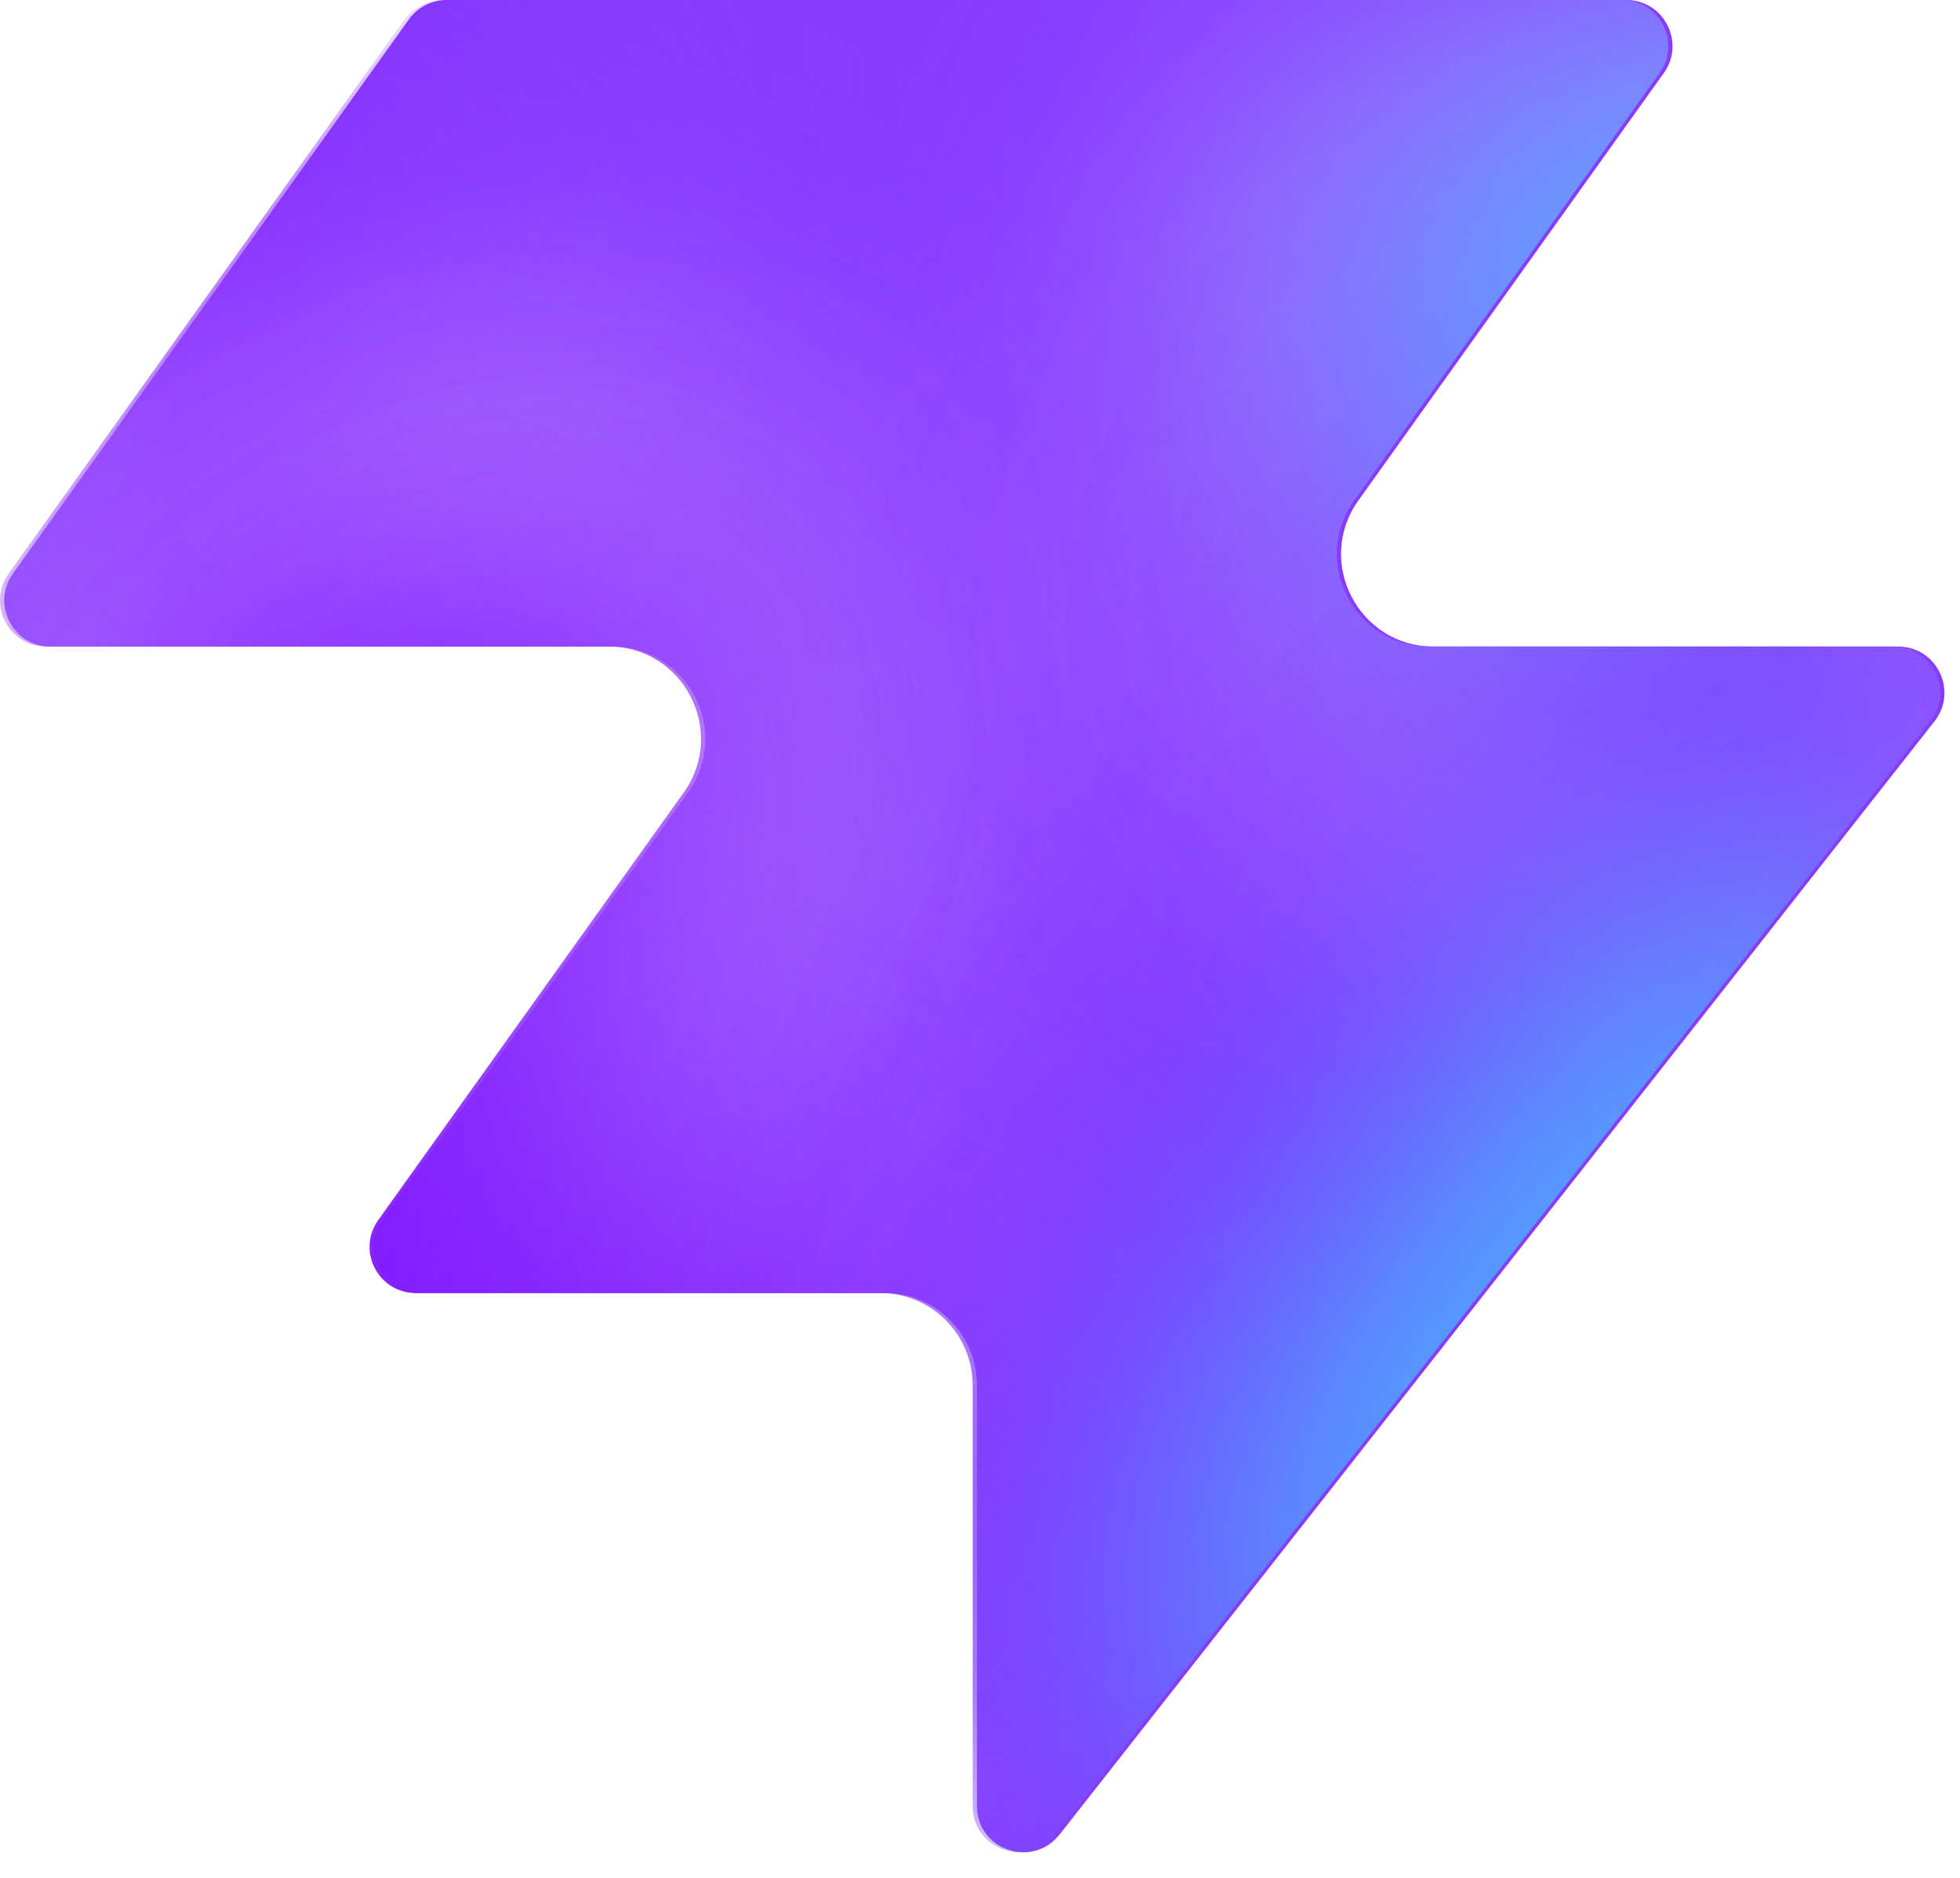
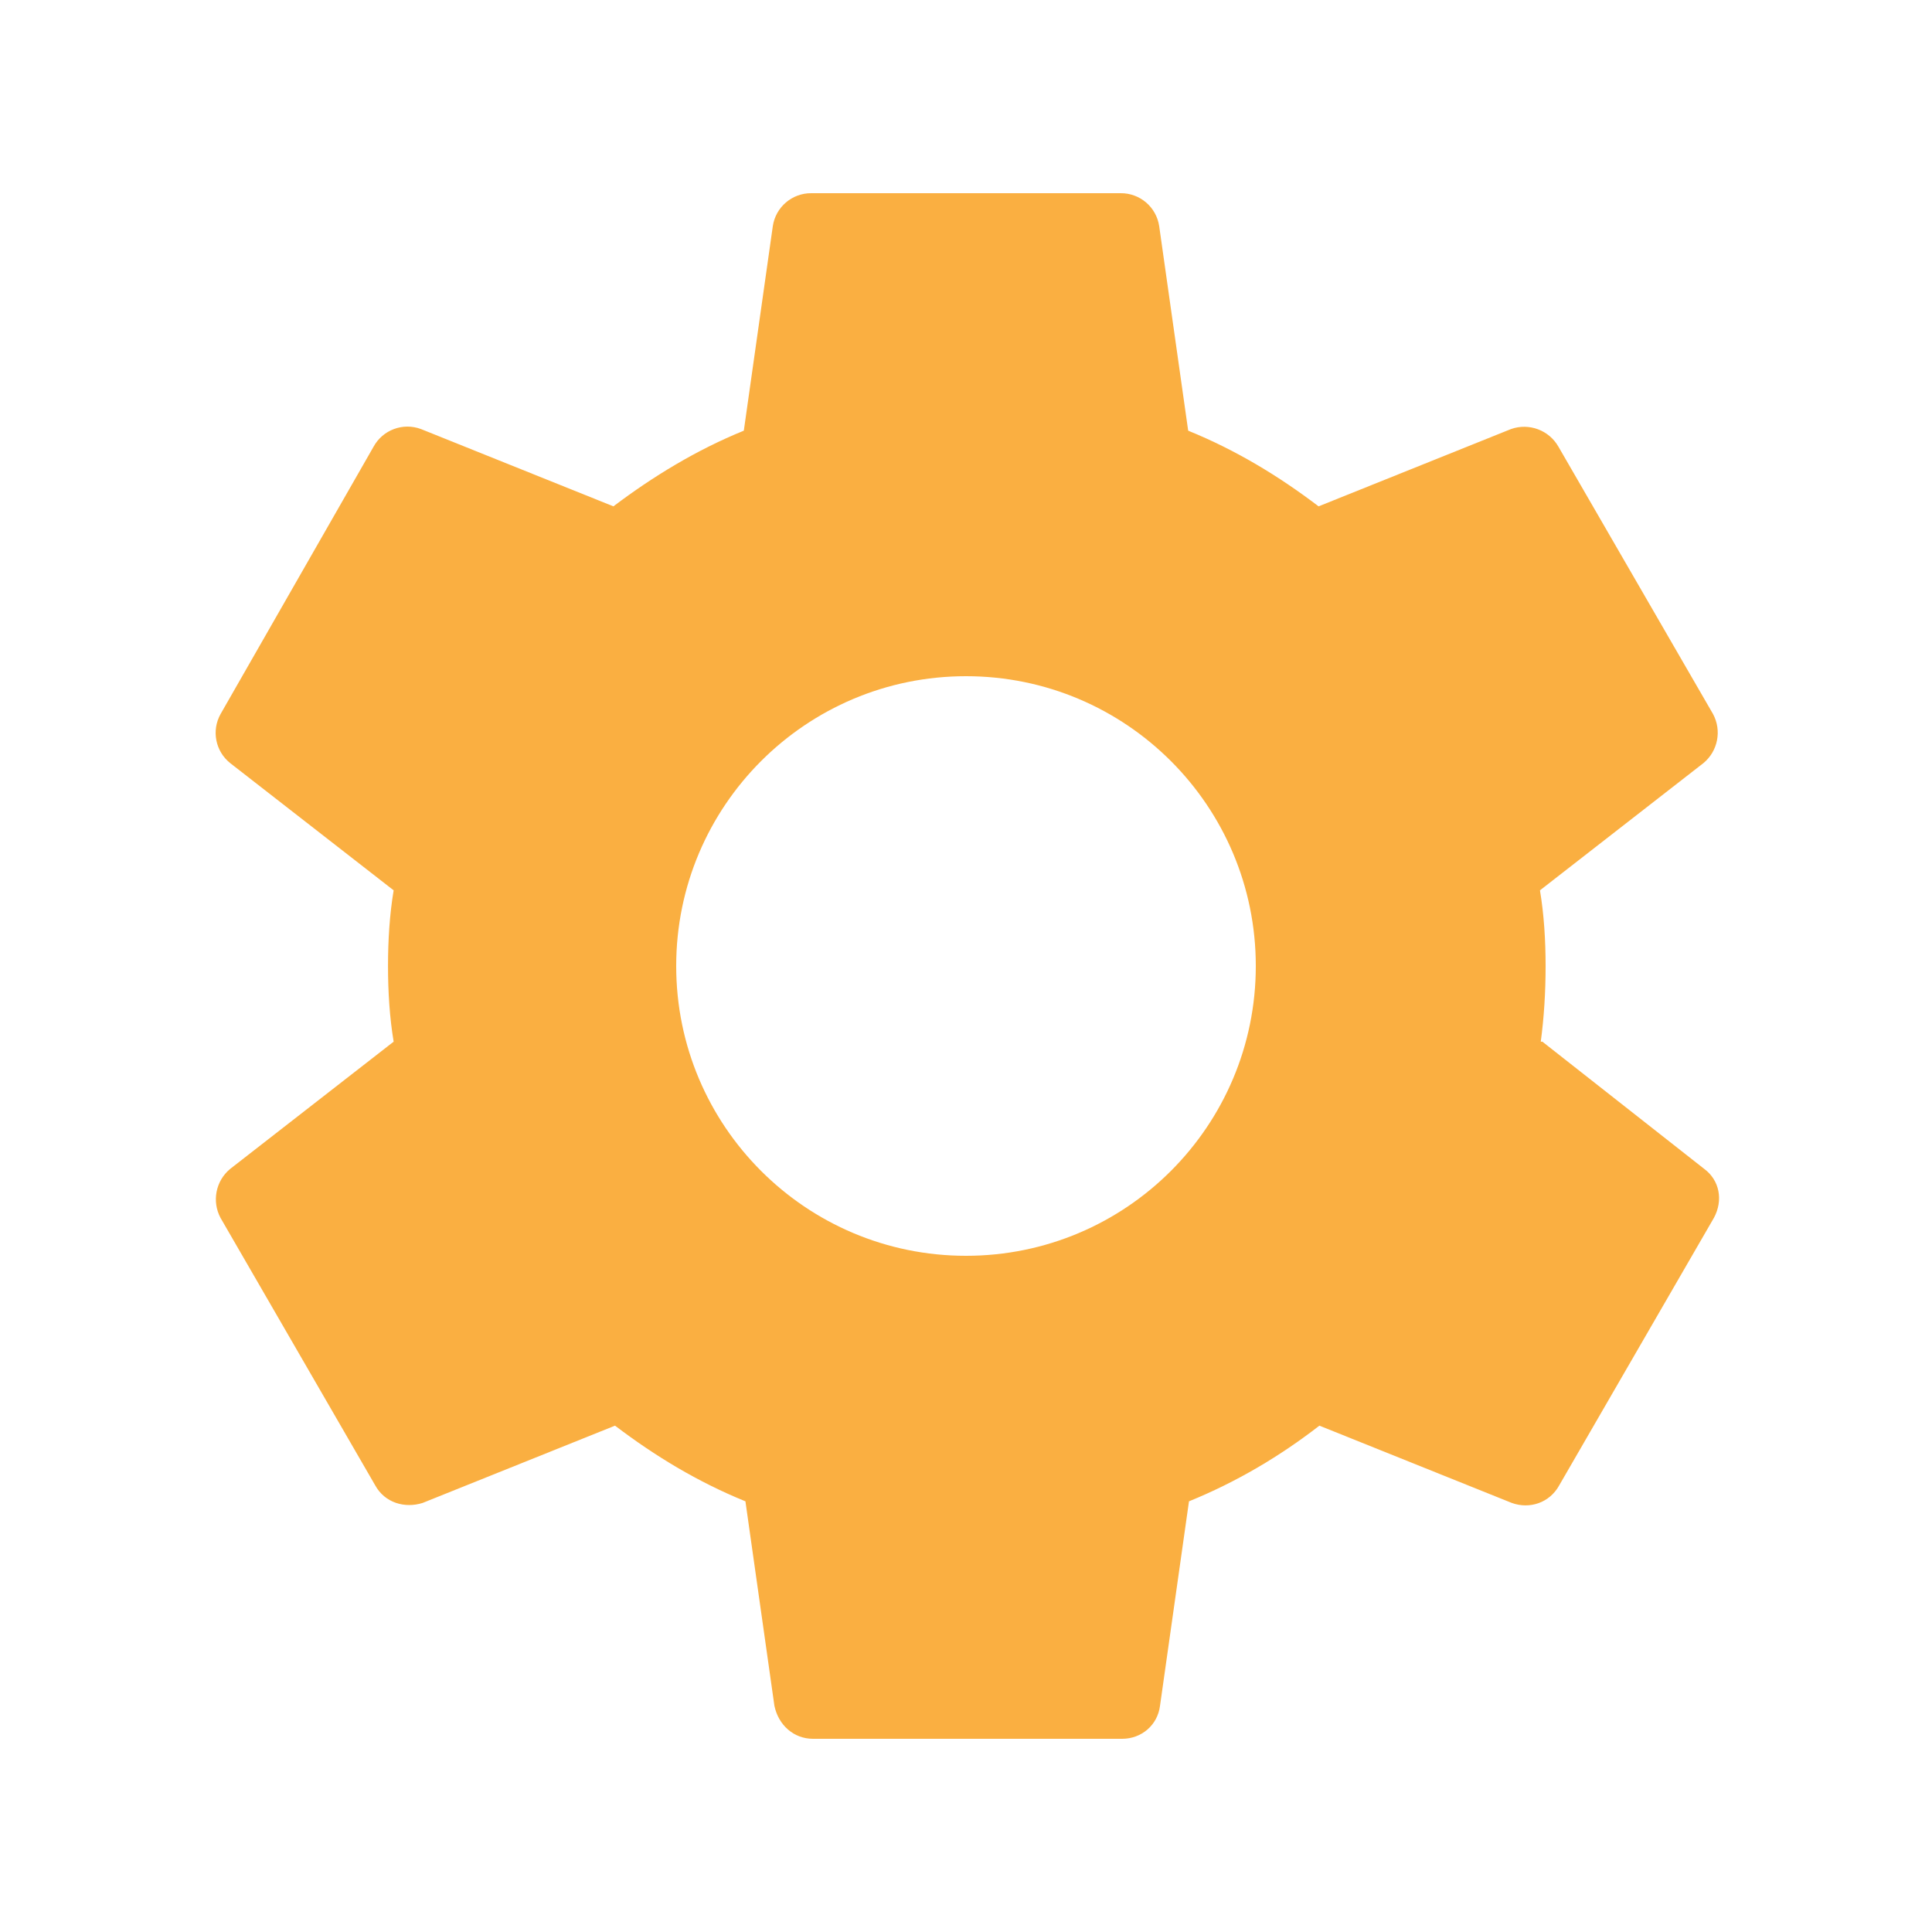
- <svg xmlns="http://www.w3.org/2000/svg" width="48" height="46" fill="none" viewBox="0 0 48 46">
-   <path fill="#863bff" d="M25.946 44.938c-.664.845-2.021.375-2.021-.698V33.937a2.26 2.26 0 0 0-2.262-2.262H10.287c-.92 0-1.456-1.04-.92-1.788l7.48-10.471c1.07-1.497 0-3.578-1.842-3.578H1.237c-.92 0-1.456-1.04-.92-1.788L10.013.474c.214-.297.556-.474.92-.474h28.894c.92 0 1.456 1.04.92 1.788l-7.48 10.471c-1.07 1.498 0 3.579 1.842 3.579h11.377c.943 0 1.473 1.088.89 1.83L25.947 44.94z" style="fill:#863bff;fill:color(display-p3 .525 .23 1);fill-opacity:1" />
-   <mask id="a" width="48" height="46" x="0" y="0" maskUnits="userSpaceOnUse" style="mask-type:alpha">
-     <path fill="#000" d="M25.842 44.938c-.664.844-2.021.375-2.021-.698V33.937a2.26 2.26 0 0 0-2.262-2.262H10.183c-.92 0-1.456-1.04-.92-1.788l7.48-10.471c1.07-1.498 0-3.579-1.842-3.579H1.133c-.92 0-1.456-1.04-.92-1.787L9.91.473c.214-.297.556-.474.92-.474h28.894c.92 0 1.456 1.04.92 1.788l-7.48 10.471c-1.07 1.498 0 3.578 1.842 3.578h11.377c.943 0 1.473 1.088.89 1.832L25.843 44.94z" style="fill:#000;fill-opacity:1" />
-   </mask>
-   <g mask="url(#a)">
-     <g filter="url(#b)">
-       <ellipse cx="5.508" cy="14.704" fill="#ede6ff" rx="5.508" ry="14.704" style="fill:#ede6ff;fill:color(display-p3 .927 .903 1);fill-opacity:1" transform="matrix(.00324 1 1 -.00324 -4.47 31.516)" />
-     </g>
-     <g filter="url(#c)">
-       <ellipse cx="10.399" cy="29.851" fill="#ede6ff" rx="10.399" ry="29.851" style="fill:#ede6ff;fill:color(display-p3 .927 .903 1);fill-opacity:1" transform="matrix(.00324 1 1 -.00324 -39.328 7.883)" />
-     </g>
-     <g filter="url(#d)">
-       <ellipse cx="5.508" cy="30.487" fill="#7e14ff" rx="5.508" ry="30.487" style="fill:#7e14ff;fill:color(display-p3 .492 .077 1);fill-opacity:1" transform="rotate(89.814 -25.913 -14.639)scale(1 -1)" />
-     </g>
-     <g filter="url(#e)">
-       <ellipse cx="5.508" cy="30.599" fill="#7e14ff" rx="5.508" ry="30.599" style="fill:#7e14ff;fill:color(display-p3 .492 .077 1);fill-opacity:1" transform="rotate(89.814 -32.644 -3.334)scale(1 -1)" />
-     </g>
-     <g filter="url(#f)">
-       <ellipse cx="5.508" cy="30.599" fill="#7e14ff" rx="5.508" ry="30.599" style="fill:#7e14ff;fill:color(display-p3 .492 .077 1);fill-opacity:1" transform="matrix(.00324 1 1 -.00324 -34.34 30.47)" />
-     </g>
-     <g filter="url(#g)">
-       <ellipse cx="14.072" cy="22.078" fill="#ede6ff" rx="14.072" ry="22.078" style="fill:#ede6ff;fill:color(display-p3 .927 .903 1);fill-opacity:1" transform="rotate(93.35 24.506 48.493)scale(-1 1)" />
-     </g>
-     <g filter="url(#h)">
-       <ellipse cx="3.47" cy="21.501" fill="#7e14ff" rx="3.47" ry="21.501" style="fill:#7e14ff;fill:color(display-p3 .492 .077 1);fill-opacity:1" transform="rotate(89.009 28.708 47.59)scale(-1 1)" />
-     </g>
-     <g filter="url(#i)">
-       <ellipse cx="3.47" cy="21.501" fill="#7e14ff" rx="3.47" ry="21.501" style="fill:#7e14ff;fill:color(display-p3 .492 .077 1);fill-opacity:1" transform="rotate(89.009 28.708 47.59)scale(-1 1)" />
-     </g>
-     <g filter="url(#j)">
-       <ellipse cx=".387" cy="8.972" fill="#7e14ff" rx="4.407" ry="29.108" style="fill:#7e14ff;fill:color(display-p3 .492 .077 1);fill-opacity:1" transform="rotate(39.51 .387 8.972)" />
-     </g>
-     <g filter="url(#k)">
-       <ellipse cx="47.523" cy="-6.092" fill="#7e14ff" rx="4.407" ry="29.108" style="fill:#7e14ff;fill:color(display-p3 .492 .077 1);fill-opacity:1" transform="rotate(37.892 47.523 -6.092)" />
-     </g>
-     <g filter="url(#l)">
-       <ellipse cx="41.412" cy="6.333" fill="#47bfff" rx="5.971" ry="9.665" style="fill:#47bfff;fill:color(display-p3 .28 .748 1);fill-opacity:1" transform="rotate(37.892 41.412 6.333)" />
-     </g>
-     <g filter="url(#m)">
-       <ellipse cx="-1.879" cy="38.332" fill="#7e14ff" rx="4.407" ry="29.108" style="fill:#7e14ff;fill:color(display-p3 .492 .077 1);fill-opacity:1" transform="rotate(37.892 -1.88 38.332)" />
-     </g>
-     <g filter="url(#n)">
-       <ellipse cx="-1.879" cy="38.332" fill="#7e14ff" rx="4.407" ry="29.108" style="fill:#7e14ff;fill:color(display-p3 .492 .077 1);fill-opacity:1" transform="rotate(37.892 -1.88 38.332)" />
-     </g>
-     <g filter="url(#o)">
-       <ellipse cx="35.651" cy="29.907" fill="#7e14ff" rx="4.407" ry="29.108" style="fill:#7e14ff;fill:color(display-p3 .492 .077 1);fill-opacity:1" transform="rotate(37.892 35.651 29.907)" />
-     </g>
-     <g filter="url(#p)">
-       <ellipse cx="38.418" cy="32.4" fill="#47bfff" rx="5.971" ry="15.297" style="fill:#47bfff;fill:color(display-p3 .28 .748 1);fill-opacity:1" transform="rotate(37.892 38.418 32.4)" />
-     </g>
-   </g>
-   <defs>
-     <filter id="b" width="60.045" height="41.654" x="-19.77" y="16.149" color-interpolation-filters="sRGB" filterUnits="userSpaceOnUse">
-       <feFlood flood-opacity="0" result="BackgroundImageFix" />
-       <feBlend in="SourceGraphic" in2="BackgroundImageFix" result="shape" />
-       <feGaussianBlur result="effect1_foregroundBlur_2002_17158" stdDeviation="7.659" />
-     </filter>
-     <filter id="c" width="90.34" height="51.437" x="-54.613" y="-7.533" color-interpolation-filters="sRGB" filterUnits="userSpaceOnUse">
-       <feFlood flood-opacity="0" result="BackgroundImageFix" />
-       <feBlend in="SourceGraphic" in2="BackgroundImageFix" result="shape" />
-       <feGaussianBlur result="effect1_foregroundBlur_2002_17158" stdDeviation="7.659" />
-     </filter>
-     <filter id="d" width="79.355" height="29.4" x="-49.64" y="2.03" color-interpolation-filters="sRGB" filterUnits="userSpaceOnUse">
-       <feFlood flood-opacity="0" result="BackgroundImageFix" />
-       <feBlend in="SourceGraphic" in2="BackgroundImageFix" result="shape" />
-       <feGaussianBlur result="effect1_foregroundBlur_2002_17158" stdDeviation="4.596" />
-     </filter>
-     <filter id="e" width="79.579" height="29.4" x="-45.045" y="20.029" color-interpolation-filters="sRGB" filterUnits="userSpaceOnUse">
-       <feFlood flood-opacity="0" result="BackgroundImageFix" />
-       <feBlend in="SourceGraphic" in2="BackgroundImageFix" result="shape" />
-       <feGaussianBlur result="effect1_foregroundBlur_2002_17158" stdDeviation="4.596" />
-     </filter>
-     <filter id="f" width="79.579" height="29.4" x="-43.513" y="21.178" color-interpolation-filters="sRGB" filterUnits="userSpaceOnUse">
-       <feFlood flood-opacity="0" result="BackgroundImageFix" />
-       <feBlend in="SourceGraphic" in2="BackgroundImageFix" result="shape" />
-       <feGaussianBlur result="effect1_foregroundBlur_2002_17158" stdDeviation="4.596" />
-     </filter>
-     <filter id="g" width="74.749" height="58.852" x="15.756" y="-17.901" color-interpolation-filters="sRGB" filterUnits="userSpaceOnUse">
-       <feFlood flood-opacity="0" result="BackgroundImageFix" />
-       <feBlend in="SourceGraphic" in2="BackgroundImageFix" result="shape" />
-       <feGaussianBlur result="effect1_foregroundBlur_2002_17158" stdDeviation="7.659" />
-     </filter>
-     <filter id="h" width="61.377" height="25.362" x="23.548" y="2.284" color-interpolation-filters="sRGB" filterUnits="userSpaceOnUse">
-       <feFlood flood-opacity="0" result="BackgroundImageFix" />
-       <feBlend in="SourceGraphic" in2="BackgroundImageFix" result="shape" />
-       <feGaussianBlur result="effect1_foregroundBlur_2002_17158" stdDeviation="4.596" />
-     </filter>
-     <filter id="i" width="61.377" height="25.362" x="23.548" y="2.284" color-interpolation-filters="sRGB" filterUnits="userSpaceOnUse">
-       <feFlood flood-opacity="0" result="BackgroundImageFix" />
-       <feBlend in="SourceGraphic" in2="BackgroundImageFix" result="shape" />
-       <feGaussianBlur result="effect1_foregroundBlur_2002_17158" stdDeviation="4.596" />
-     </filter>
-     <filter id="j" width="56.045" height="63.649" x="-27.636" y="-22.853" color-interpolation-filters="sRGB" filterUnits="userSpaceOnUse">
-       <feFlood flood-opacity="0" result="BackgroundImageFix" />
-       <feBlend in="SourceGraphic" in2="BackgroundImageFix" result="shape" />
-       <feGaussianBlur result="effect1_foregroundBlur_2002_17158" stdDeviation="4.596" />
-     </filter>
-     <filter id="k" width="54.814" height="64.646" x="20.116" y="-38.415" color-interpolation-filters="sRGB" filterUnits="userSpaceOnUse">
-       <feFlood flood-opacity="0" result="BackgroundImageFix" />
-       <feBlend in="SourceGraphic" in2="BackgroundImageFix" result="shape" />
-       <feGaussianBlur result="effect1_foregroundBlur_2002_17158" stdDeviation="4.596" />
-     </filter>
-     <filter id="l" width="33.541" height="35.313" x="24.641" y="-11.323" color-interpolation-filters="sRGB" filterUnits="userSpaceOnUse">
-       <feFlood flood-opacity="0" result="BackgroundImageFix" />
-       <feBlend in="SourceGraphic" in2="BackgroundImageFix" result="shape" />
-       <feGaussianBlur result="effect1_foregroundBlur_2002_17158" stdDeviation="4.596" />
-     </filter>
-     <filter id="m" width="54.814" height="64.646" x="-29.286" y="6.009" color-interpolation-filters="sRGB" filterUnits="userSpaceOnUse">
-       <feFlood flood-opacity="0" result="BackgroundImageFix" />
-       <feBlend in="SourceGraphic" in2="BackgroundImageFix" result="shape" />
-       <feGaussianBlur result="effect1_foregroundBlur_2002_17158" stdDeviation="4.596" />
-     </filter>
-     <filter id="n" width="54.814" height="64.646" x="-29.286" y="6.009" color-interpolation-filters="sRGB" filterUnits="userSpaceOnUse">
-       <feFlood flood-opacity="0" result="BackgroundImageFix" />
-       <feBlend in="SourceGraphic" in2="BackgroundImageFix" result="shape" />
-       <feGaussianBlur result="effect1_foregroundBlur_2002_17158" stdDeviation="4.596" />
-     </filter>
-     <filter id="o" width="54.814" height="64.646" x="8.244" y="-2.416" color-interpolation-filters="sRGB" filterUnits="userSpaceOnUse">
-       <feFlood flood-opacity="0" result="BackgroundImageFix" />
-       <feBlend in="SourceGraphic" in2="BackgroundImageFix" result="shape" />
-       <feGaussianBlur result="effect1_foregroundBlur_2002_17158" stdDeviation="4.596" />
-     </filter>
-     <filter id="p" width="39.409" height="43.623" x="18.713" y="10.588" color-interpolation-filters="sRGB" filterUnits="userSpaceOnUse">
-       <feFlood flood-opacity="0" result="BackgroundImageFix" />
-       <feBlend in="SourceGraphic" in2="BackgroundImageFix" result="shape" />
-       <feGaussianBlur result="effect1_foregroundBlur_2002_17158" stdDeviation="4.596" />
-     </filter>
-   </defs>
+ <svg xmlns="http://www.w3.org/2000/svg" viewBox="0 0 24 24" fill="#FAAF41">
+   <path d="M19.14 12.94c.04-.3.06-.61.06-.94 0-.32-.02-.64-.07-.94l2.03-1.58a.49.49 0 0 0 .12-.61l-1.92-3.32a.49.49 0 0 0-.59-.22l-2.39.96c-.5-.38-1.03-.7-1.62-.94l-.36-2.54a.48.48 0 0 0-.48-.41h-3.84a.48.48 0 0 0-.48.41l-.36 2.54c-.59.24-1.13.57-1.62.94l-2.39-.96a.48.48 0 0 0-.59.22L2.74 8.87a.48.48 0 0 0 .12.61l2.03 1.58c-.05.3-.07.62-.07.94s.02.64.07.94l-2.03 1.58a.49.49 0 0 0-.12.61l1.92 3.32c.12.22.37.29.59.22l2.39-.96c.5.38 1.03.7 1.62.94l.36 2.54c.05.24.24.41.48.41h3.84c.24 0 .44-.17.47-.41l.36-2.54c.59-.24 1.13-.56 1.62-.94l2.39.96c.22.08.47 0 .59-.22l1.92-3.32c.12-.22.07-.47-.12-.61l-2.01-1.58zM12 15.6A3.6 3.6 0 1 1 12 8.4a3.6 3.6 0 0 1 0 7.2z" />
</svg>
